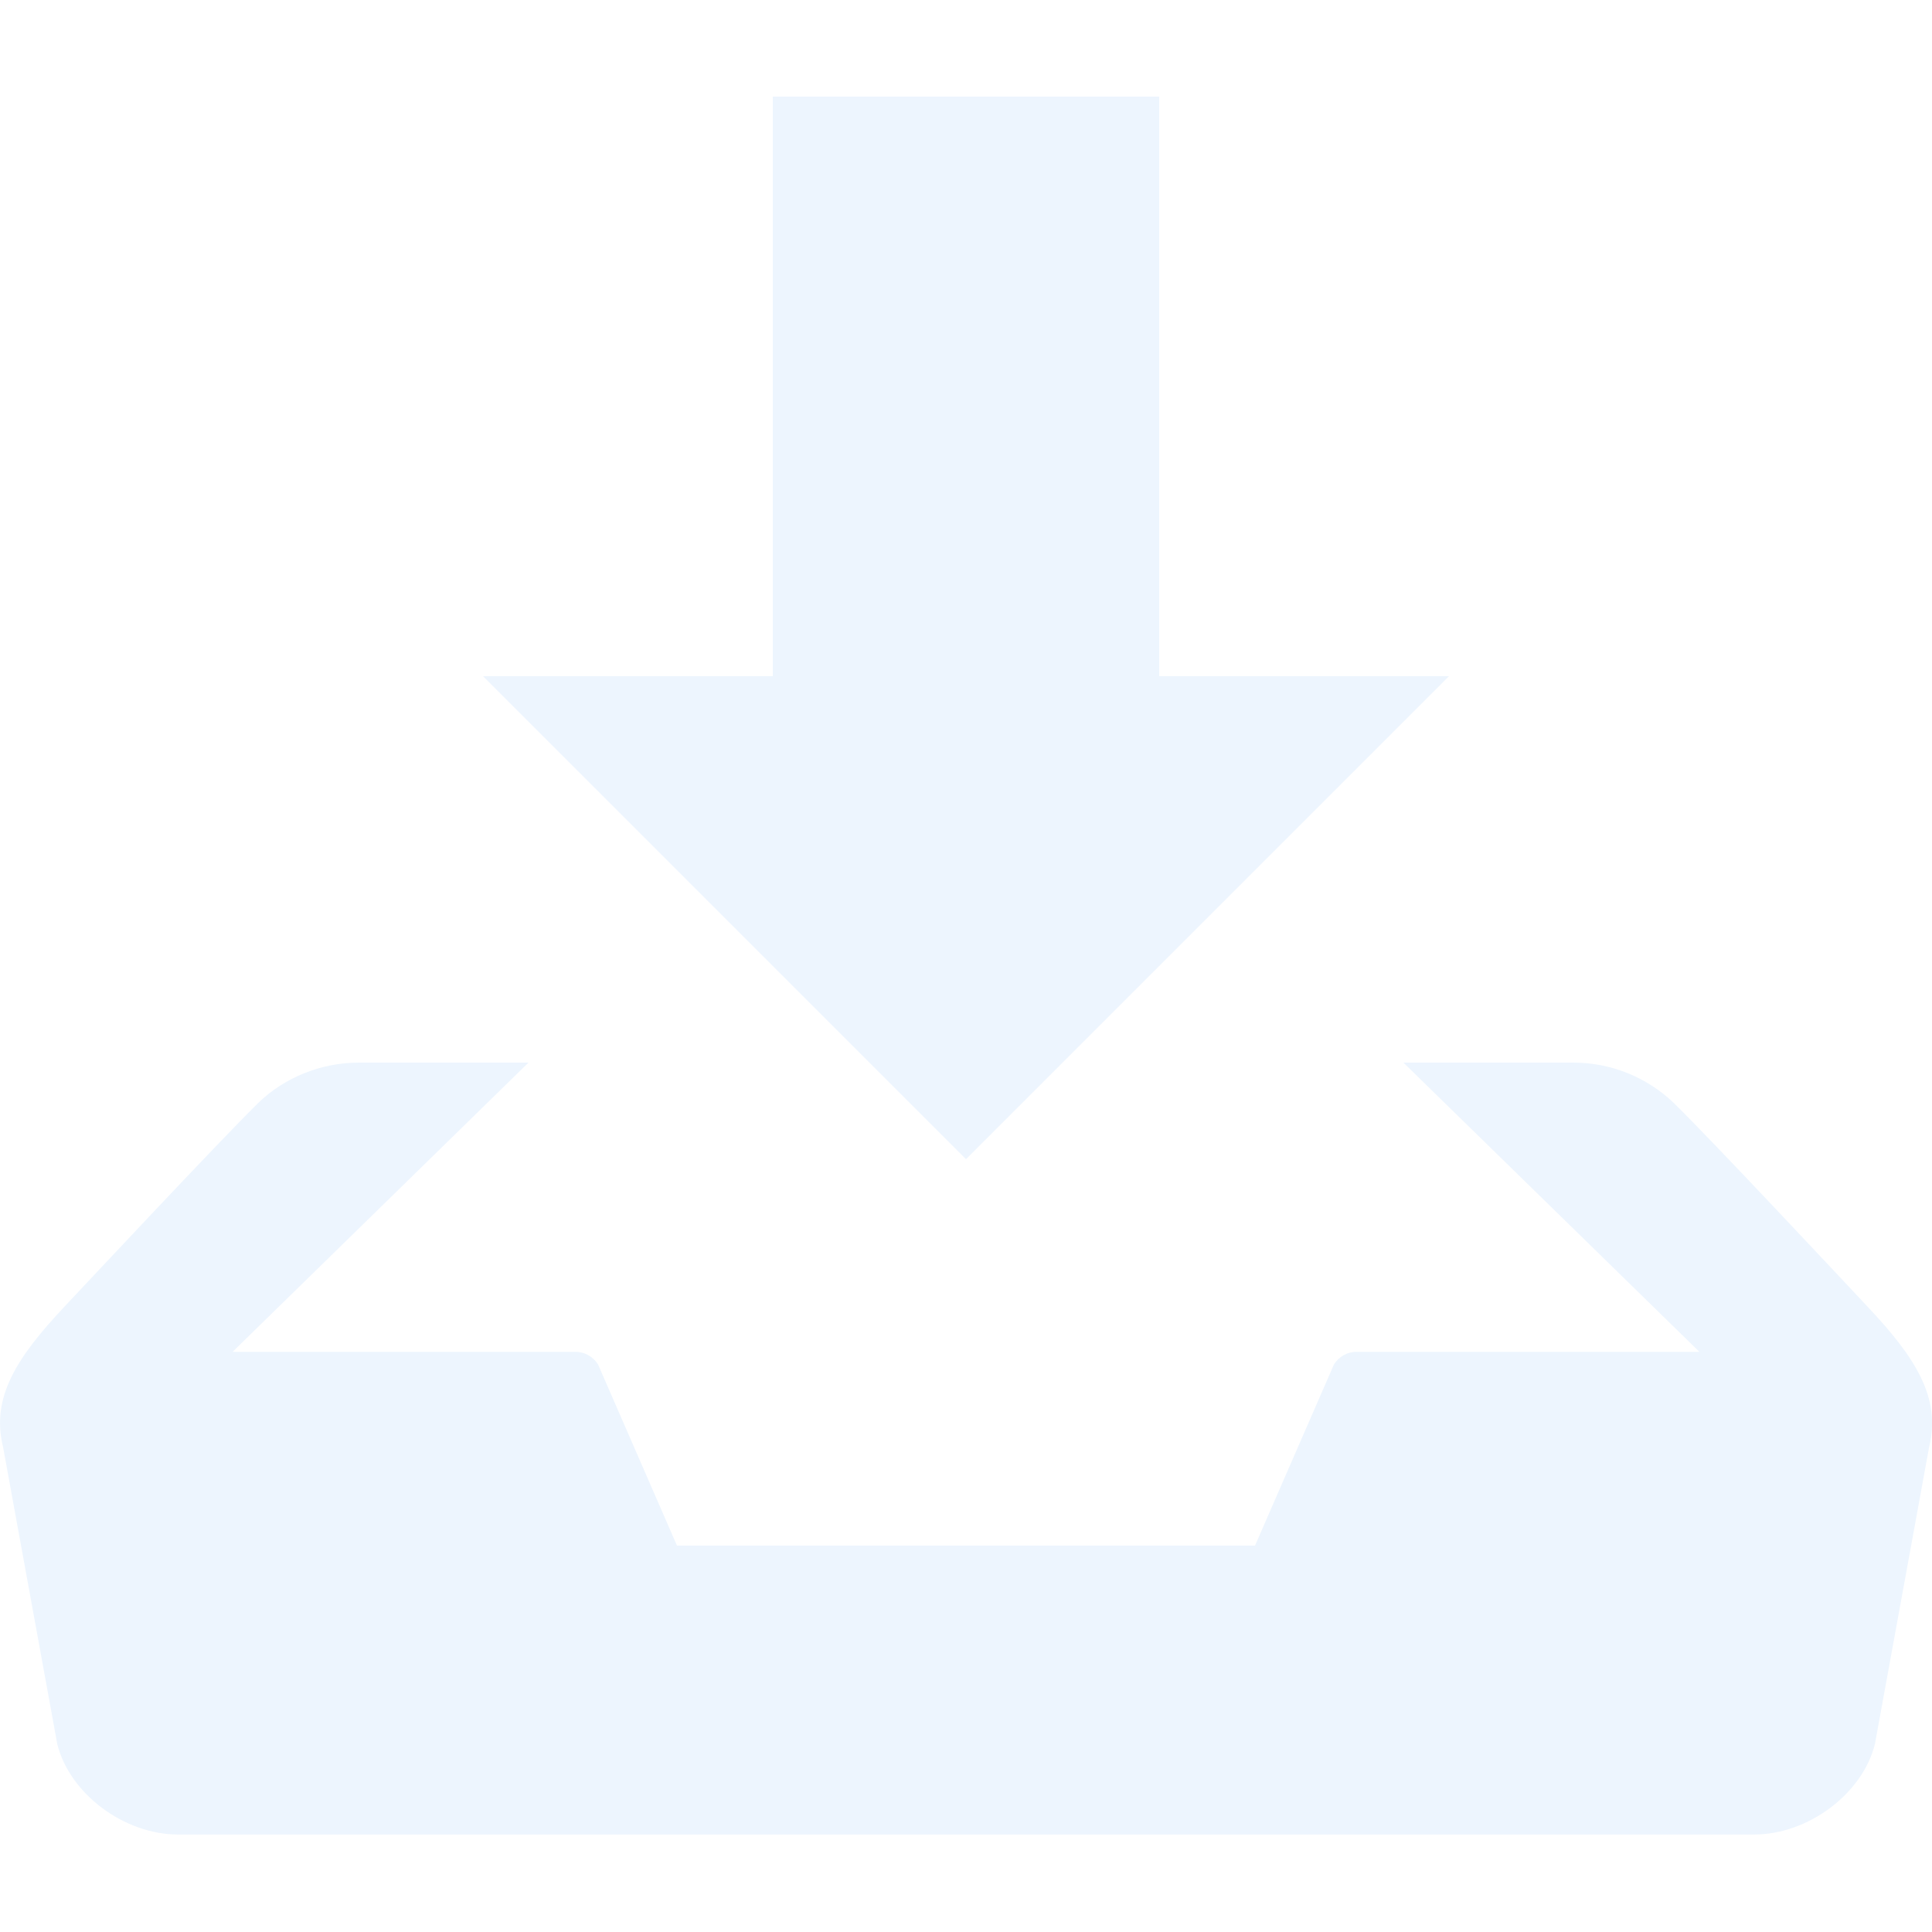
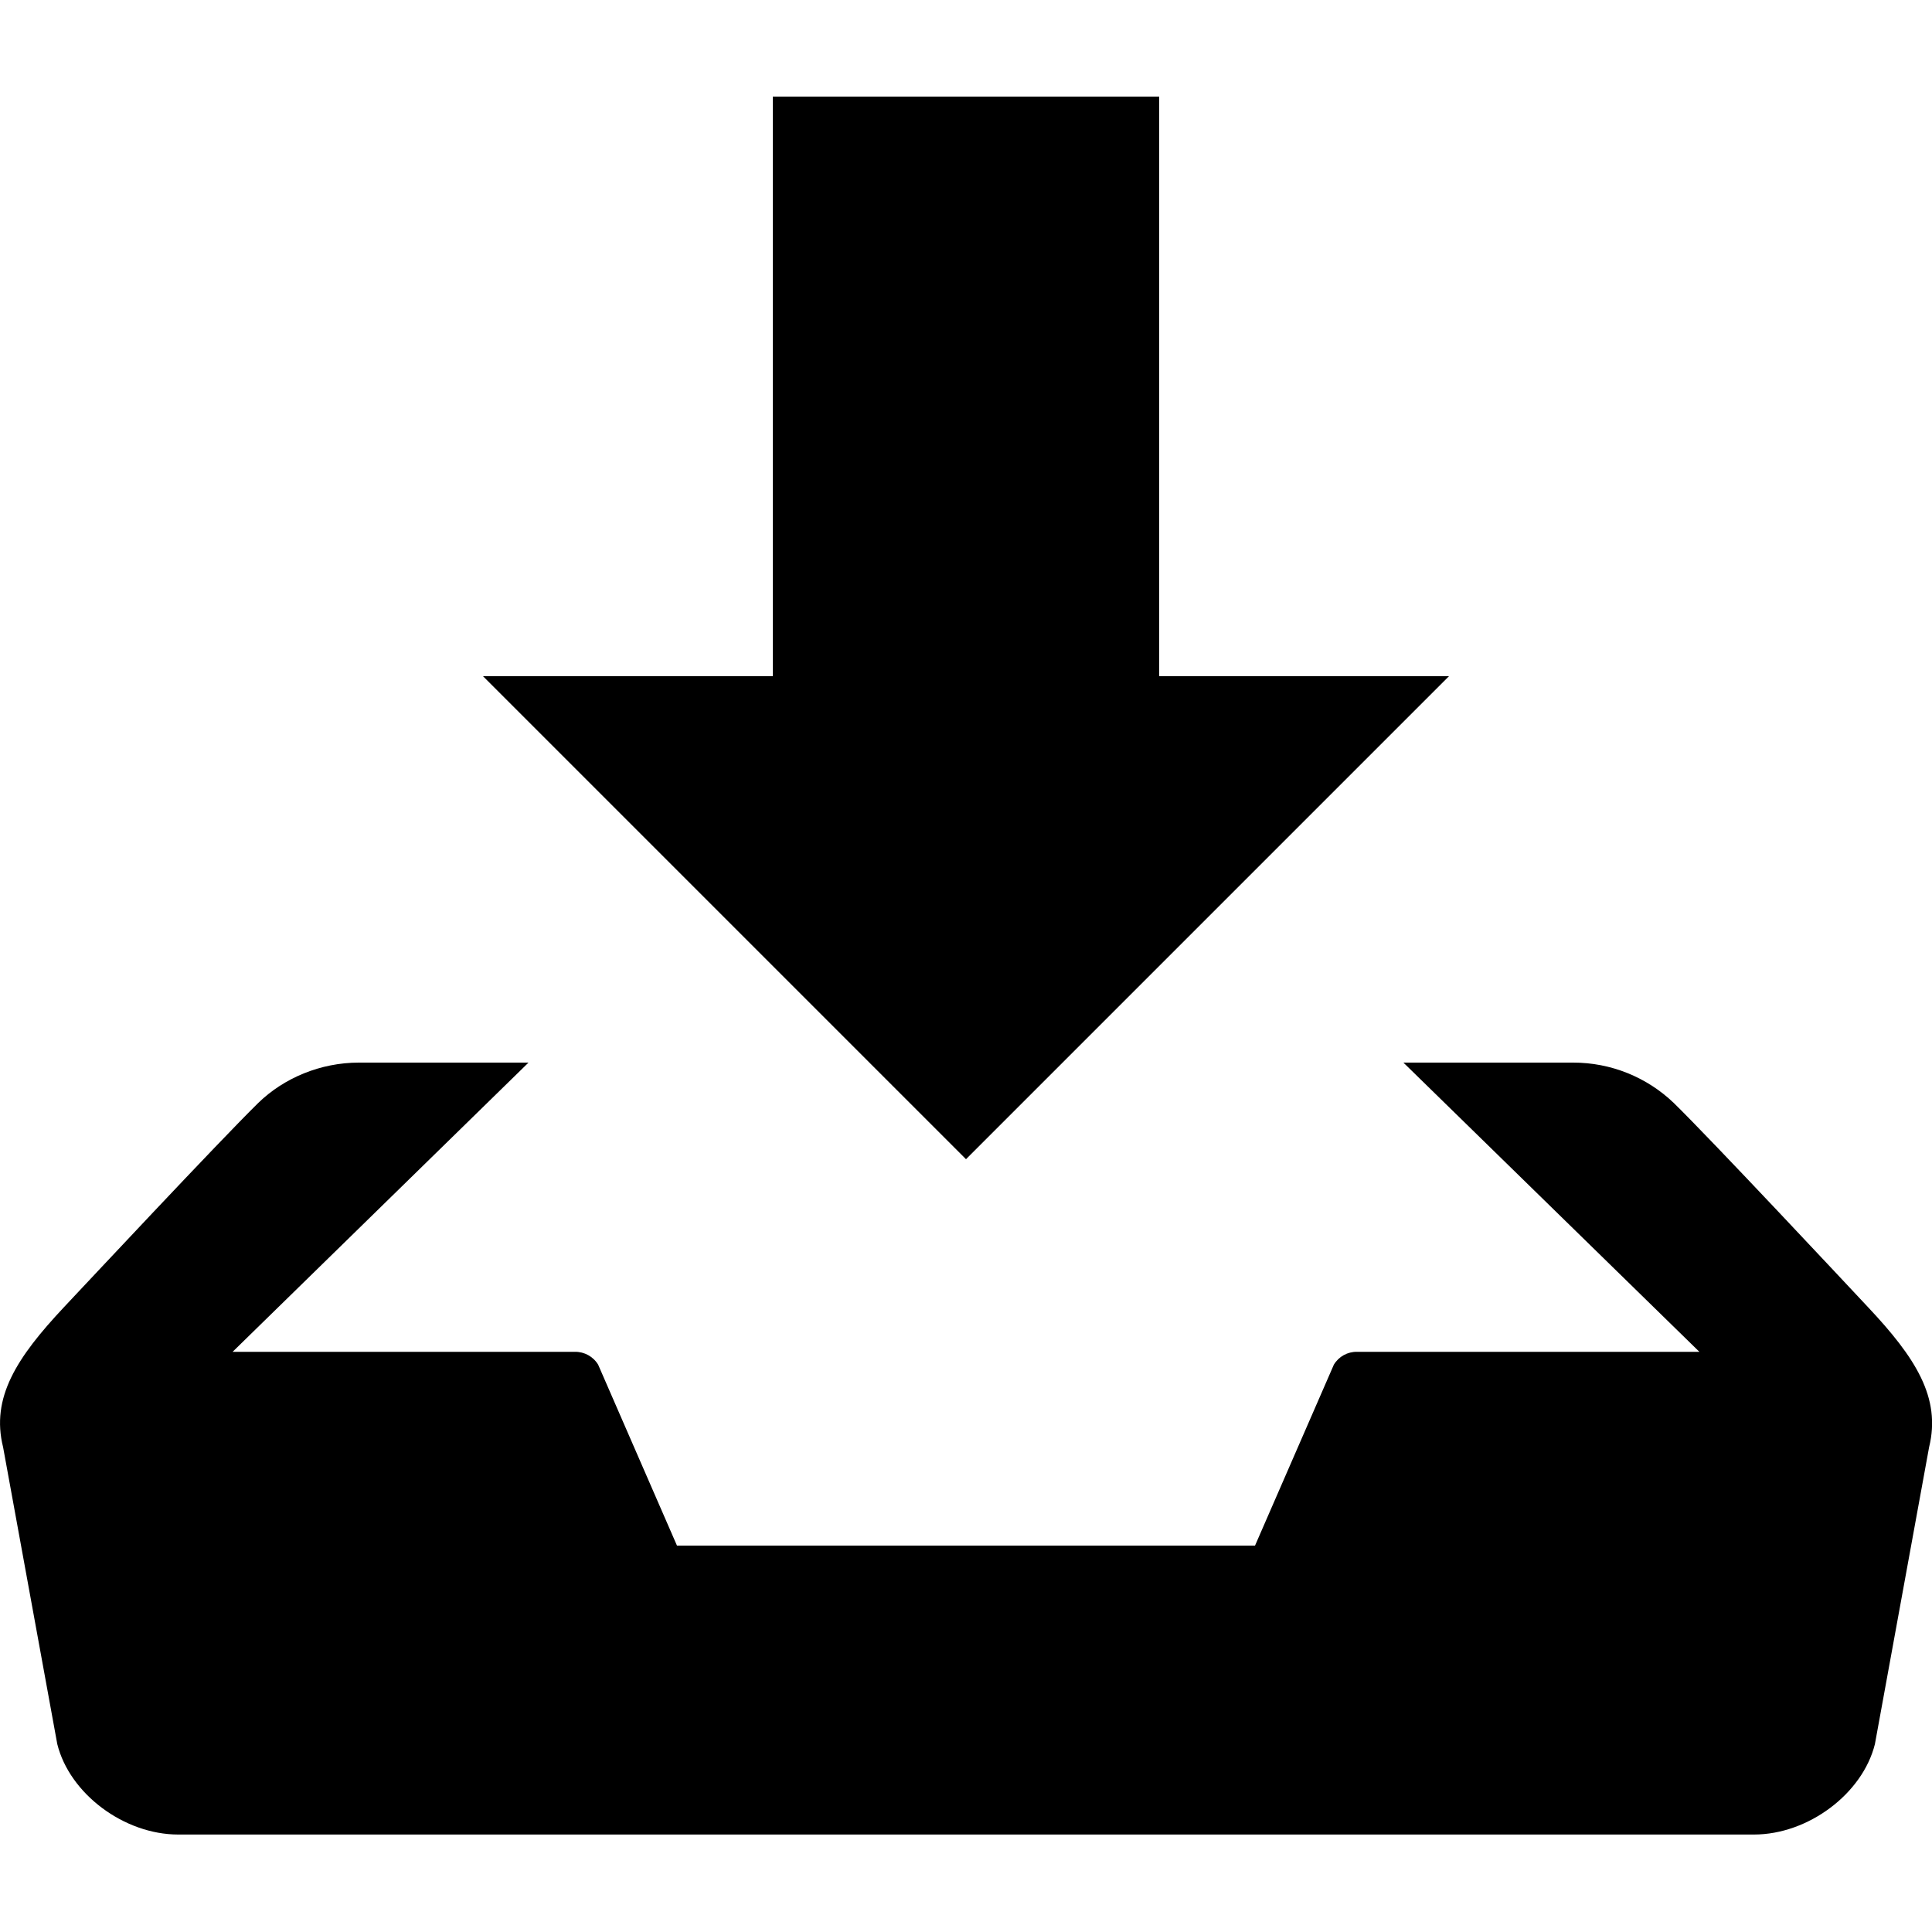
<svg xmlns="http://www.w3.org/2000/svg" viewBox="0 0 20 20">
-   <path fill="#edf5fe" d="M15 7h-3V1H8v6H5l5 5 5-5zm4.338 6.532c-.21-.224-1.611-1.723-2.011-2.114A1.503 1.503 0 0016.285 11h-1.757l3.064 2.994h-3.544a.274.274 0 00-.24.133L12.992 16H7.008l-.816-1.873a.276.276 0 00-.24-.133H2.408L5.471 11H3.715c-.397 0-.776.159-1.042.418-.4.392-1.801 1.891-2.011 2.114-.489.521-.758.936-.63 1.449l.561 3.074c.128.514.691.936 1.252.936h16.312c.561 0 1.124-.422 1.252-.936l.561-3.074c.126-.513-.142-.928-.632-1.449z" />
+   <path fill="#000" d="M15 7h-3V1H8v6H5l5 5 5-5zm4.338 6.532c-.21-.224-1.611-1.723-2.011-2.114A1.503 1.503 0 0016.285 11h-1.757l3.064 2.994h-3.544a.274.274 0 00-.24.133L12.992 16H7.008l-.816-1.873a.276.276 0 00-.24-.133H2.408L5.471 11H3.715c-.397 0-.776.159-1.042.418-.4.392-1.801 1.891-2.011 2.114-.489.521-.758.936-.63 1.449l.561 3.074c.128.514.691.936 1.252.936h16.312c.561 0 1.124-.422 1.252-.936l.561-3.074c.126-.513-.142-.928-.632-1.449z" />
</svg>
